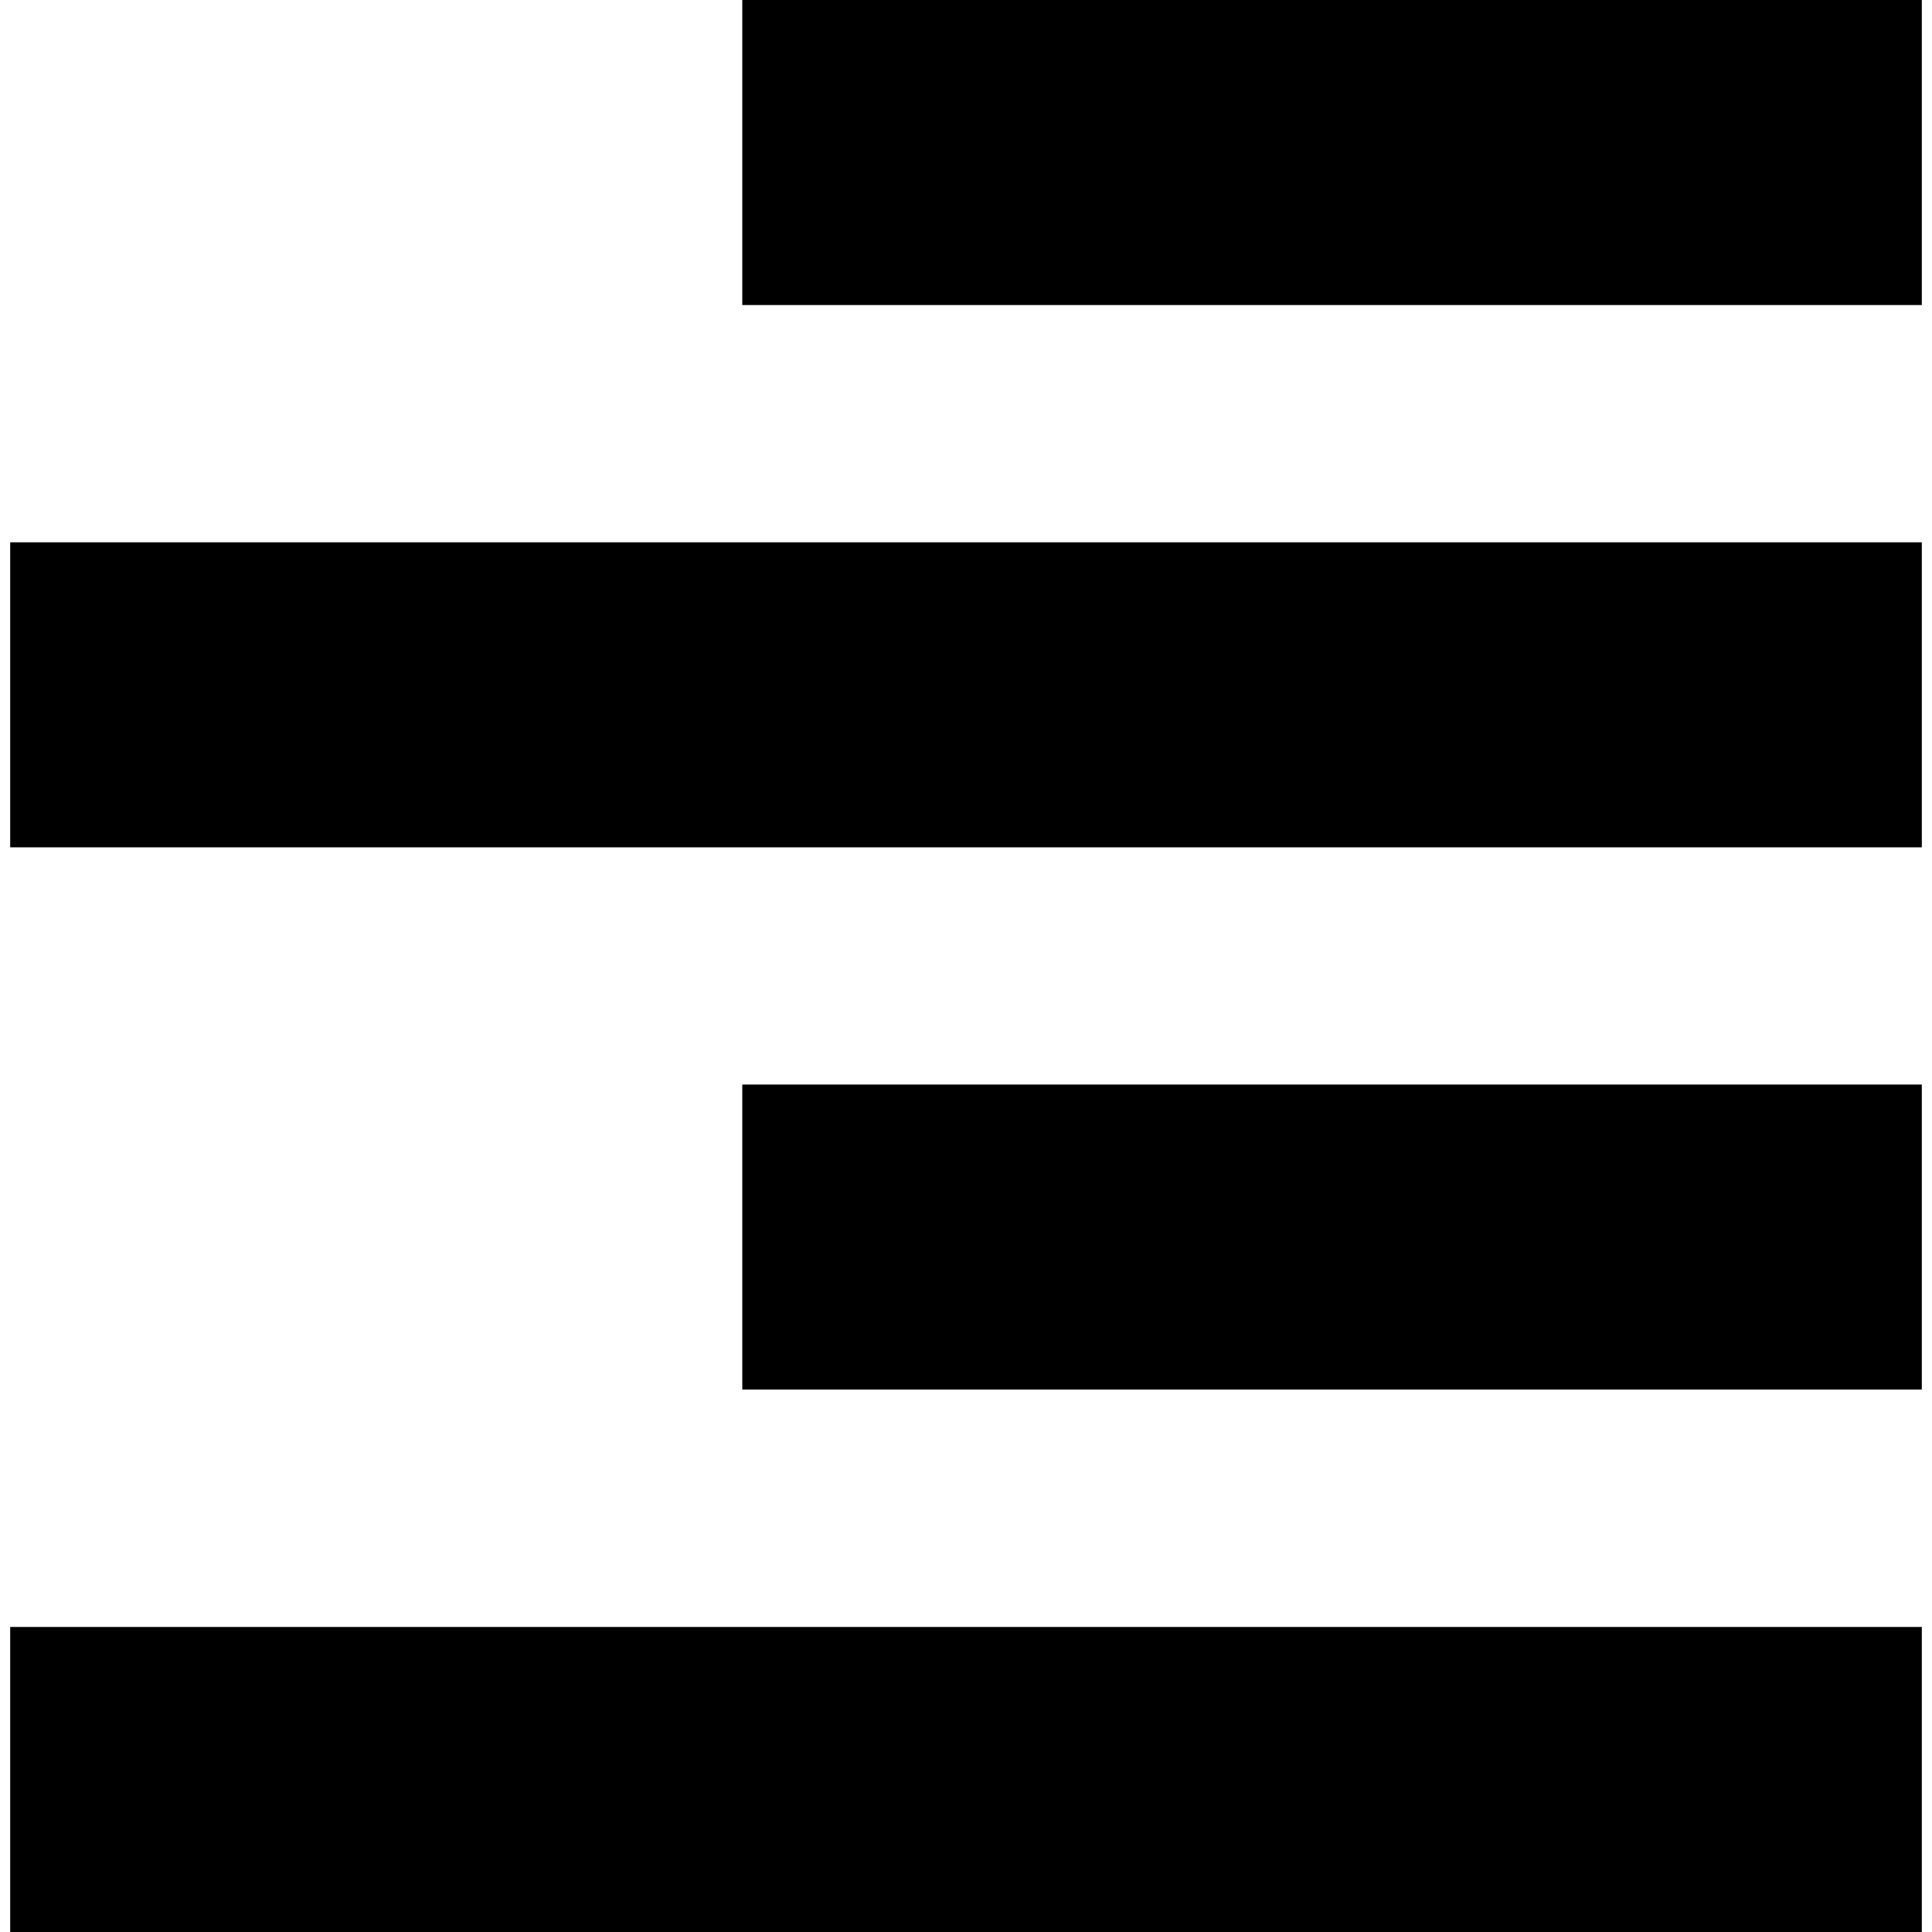
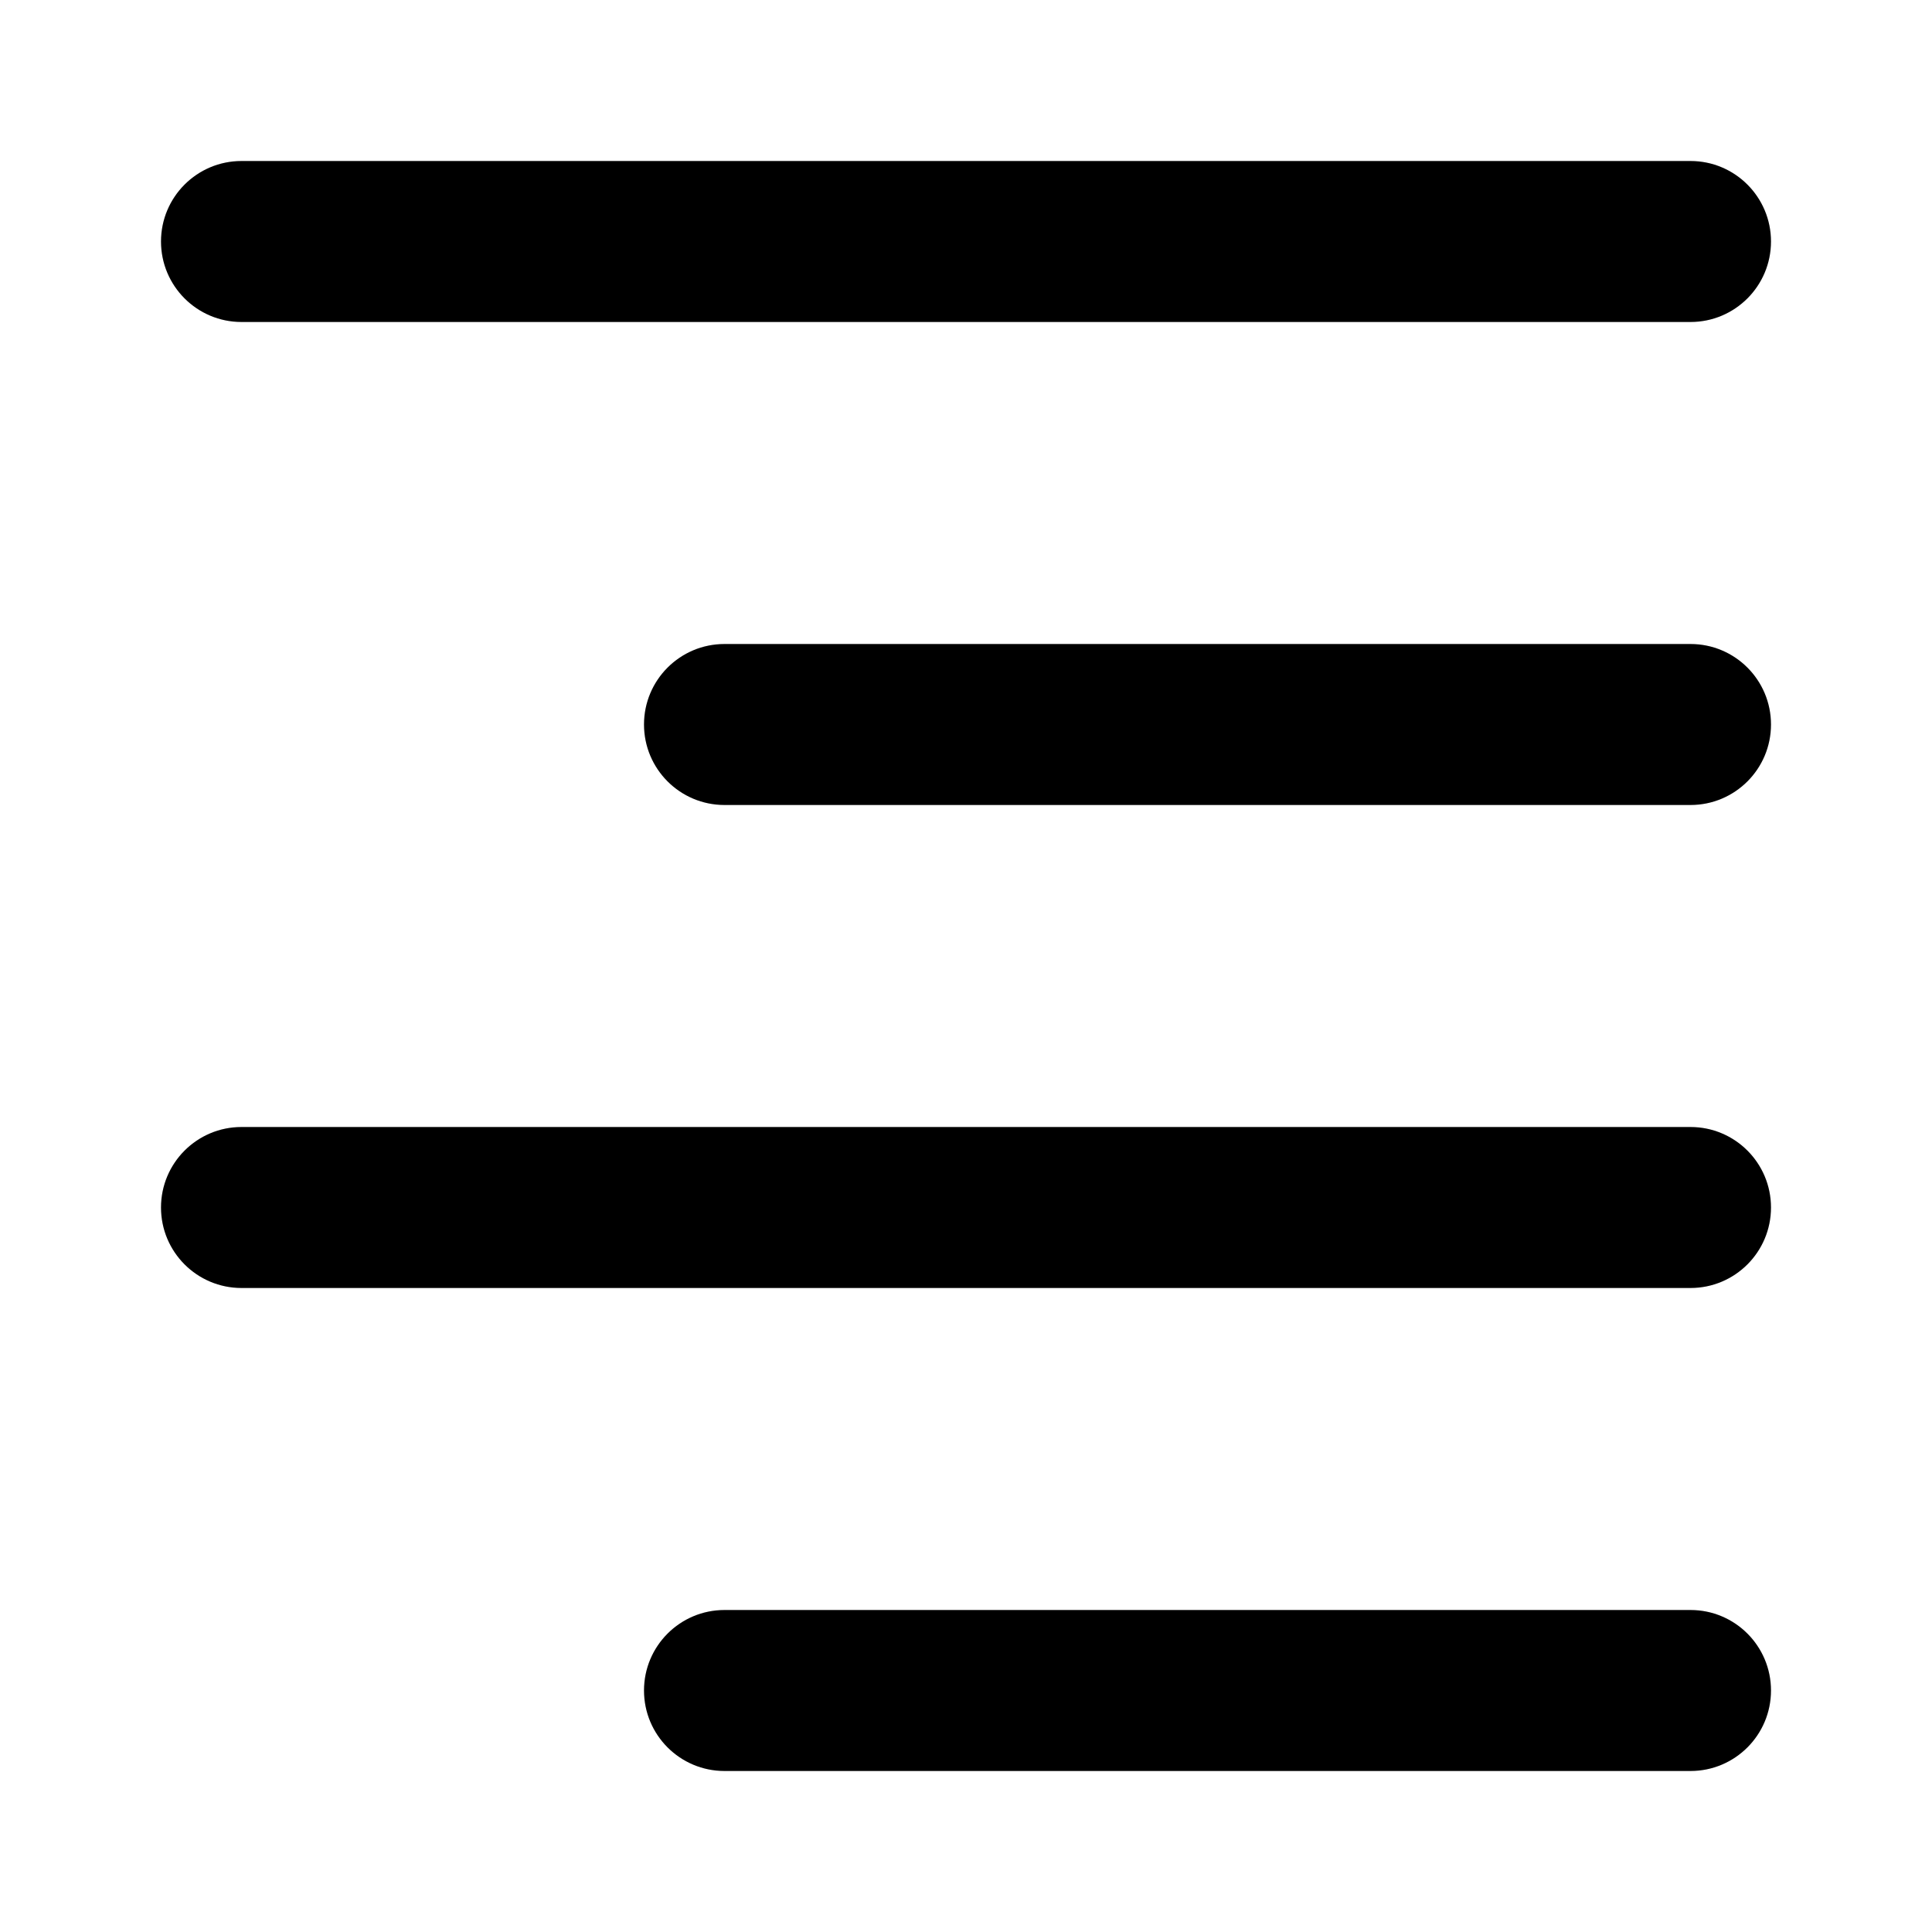
- <svg xmlns="http://www.w3.org/2000/svg" version="1.1" id="Capa_1" x="0px" y="0px" width="31.668px" height="31.668px" viewBox="0 0 31.668 31.668" style="enable-background:new 0 0 31.668 31.668;" xml:space="preserve">
-   <g>
-     <path d="M31.501,0v5H12.167V0H31.501z M0.167,13.889h31.334v-5H0.167V13.889z M12.167,22.777h19.334v-5H12.167V22.777z    M0.167,31.668h31.334v-5H0.167V31.668z" />
-   </g>
-   <g>
- </g>
-   <g>
- </g>
-   <g>
- </g>
-   <g>
- </g>
-   <g>
- </g>
-   <g>
- </g>
-   <g>
- </g>
-   <g>
- </g>
-   <g>
- </g>
-   <g>
- </g>
-   <g>
- </g>
-   <g>
- </g>
-   <g>
- </g>
-   <g>
- </g>
-   <g>
- </g>
+ <svg xmlns="http://www.w3.org/2000/svg" viewBox="0 0 24 24">
+   <path d="M22,3a1,1,0,0,1-1,1H3A1,1,0,0,1,3,2H21A1,1,0,0,1,22,3Zm-1,7a1,1,0,0,0,0-2H9a1,1,0,0,0,0,2ZM2,15a1,1,0,0,0,1,1H21a1,1,0,0,0,0-2H3A1,1,0,0,0,2,15Zm20,6a1,1,0,0,0-1-1H9a1,1,0,0,0,0,2H21A1,1,0,0,0,22,21Z" />
</svg>
